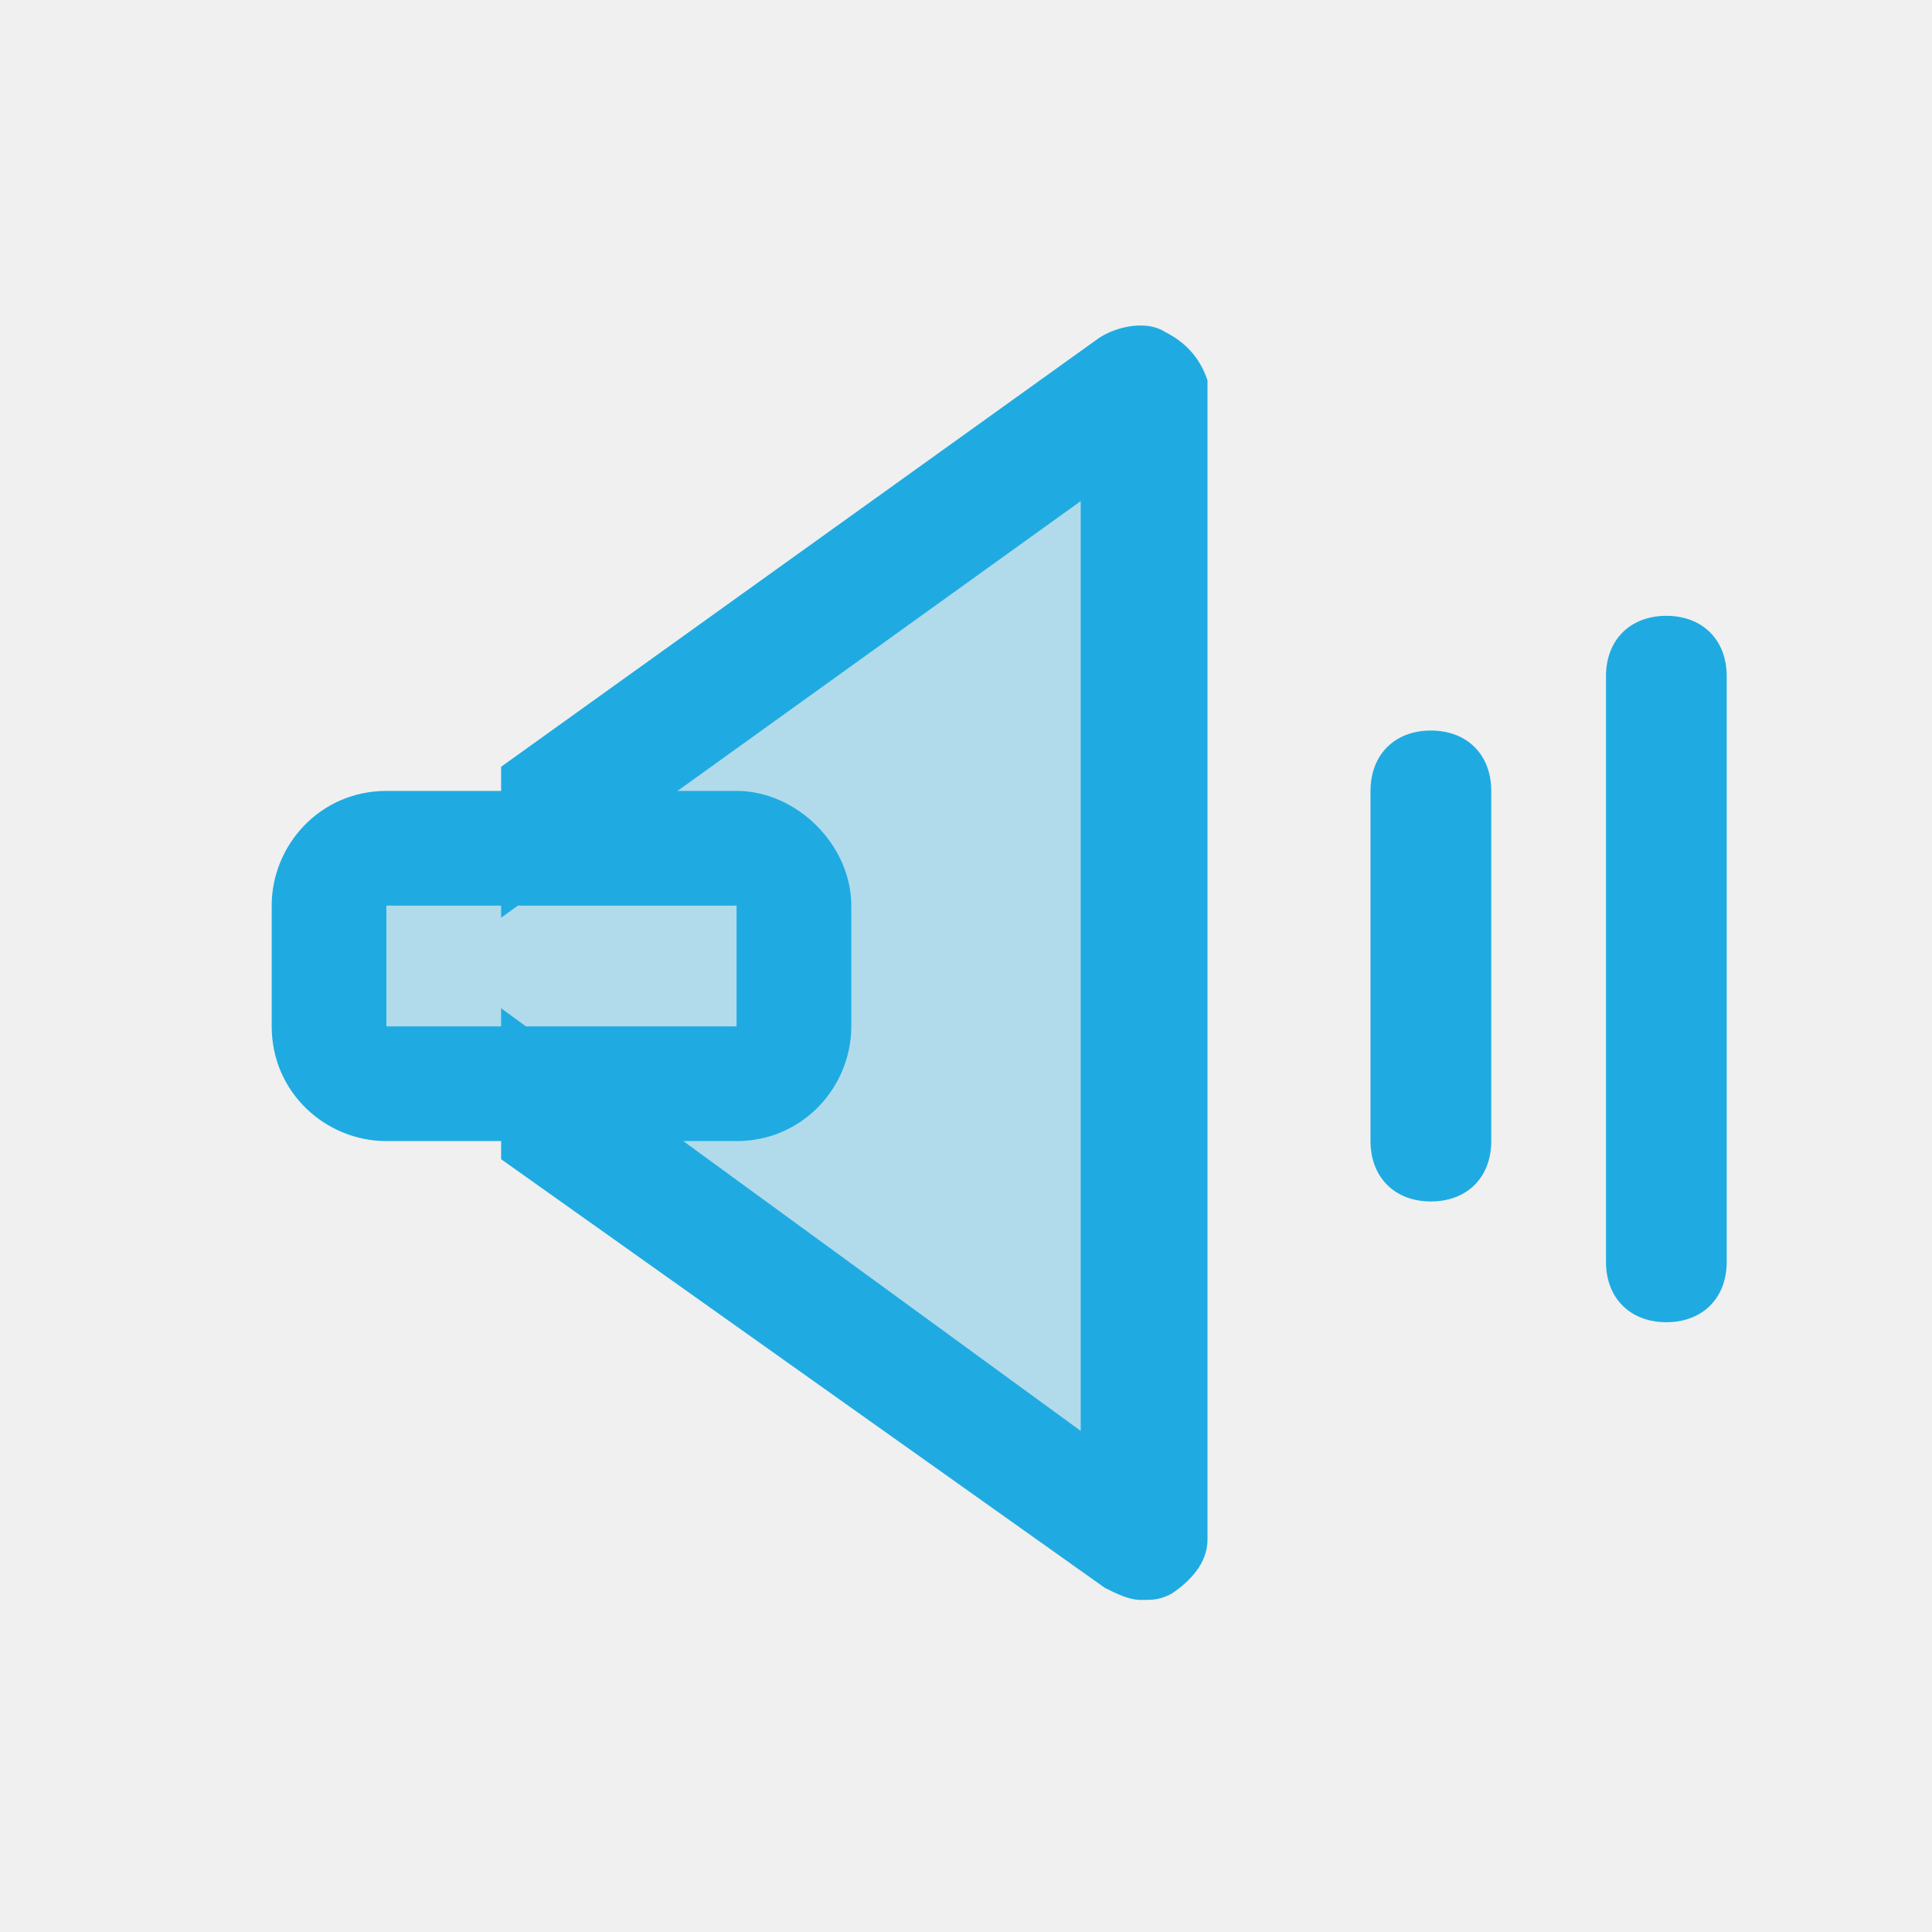
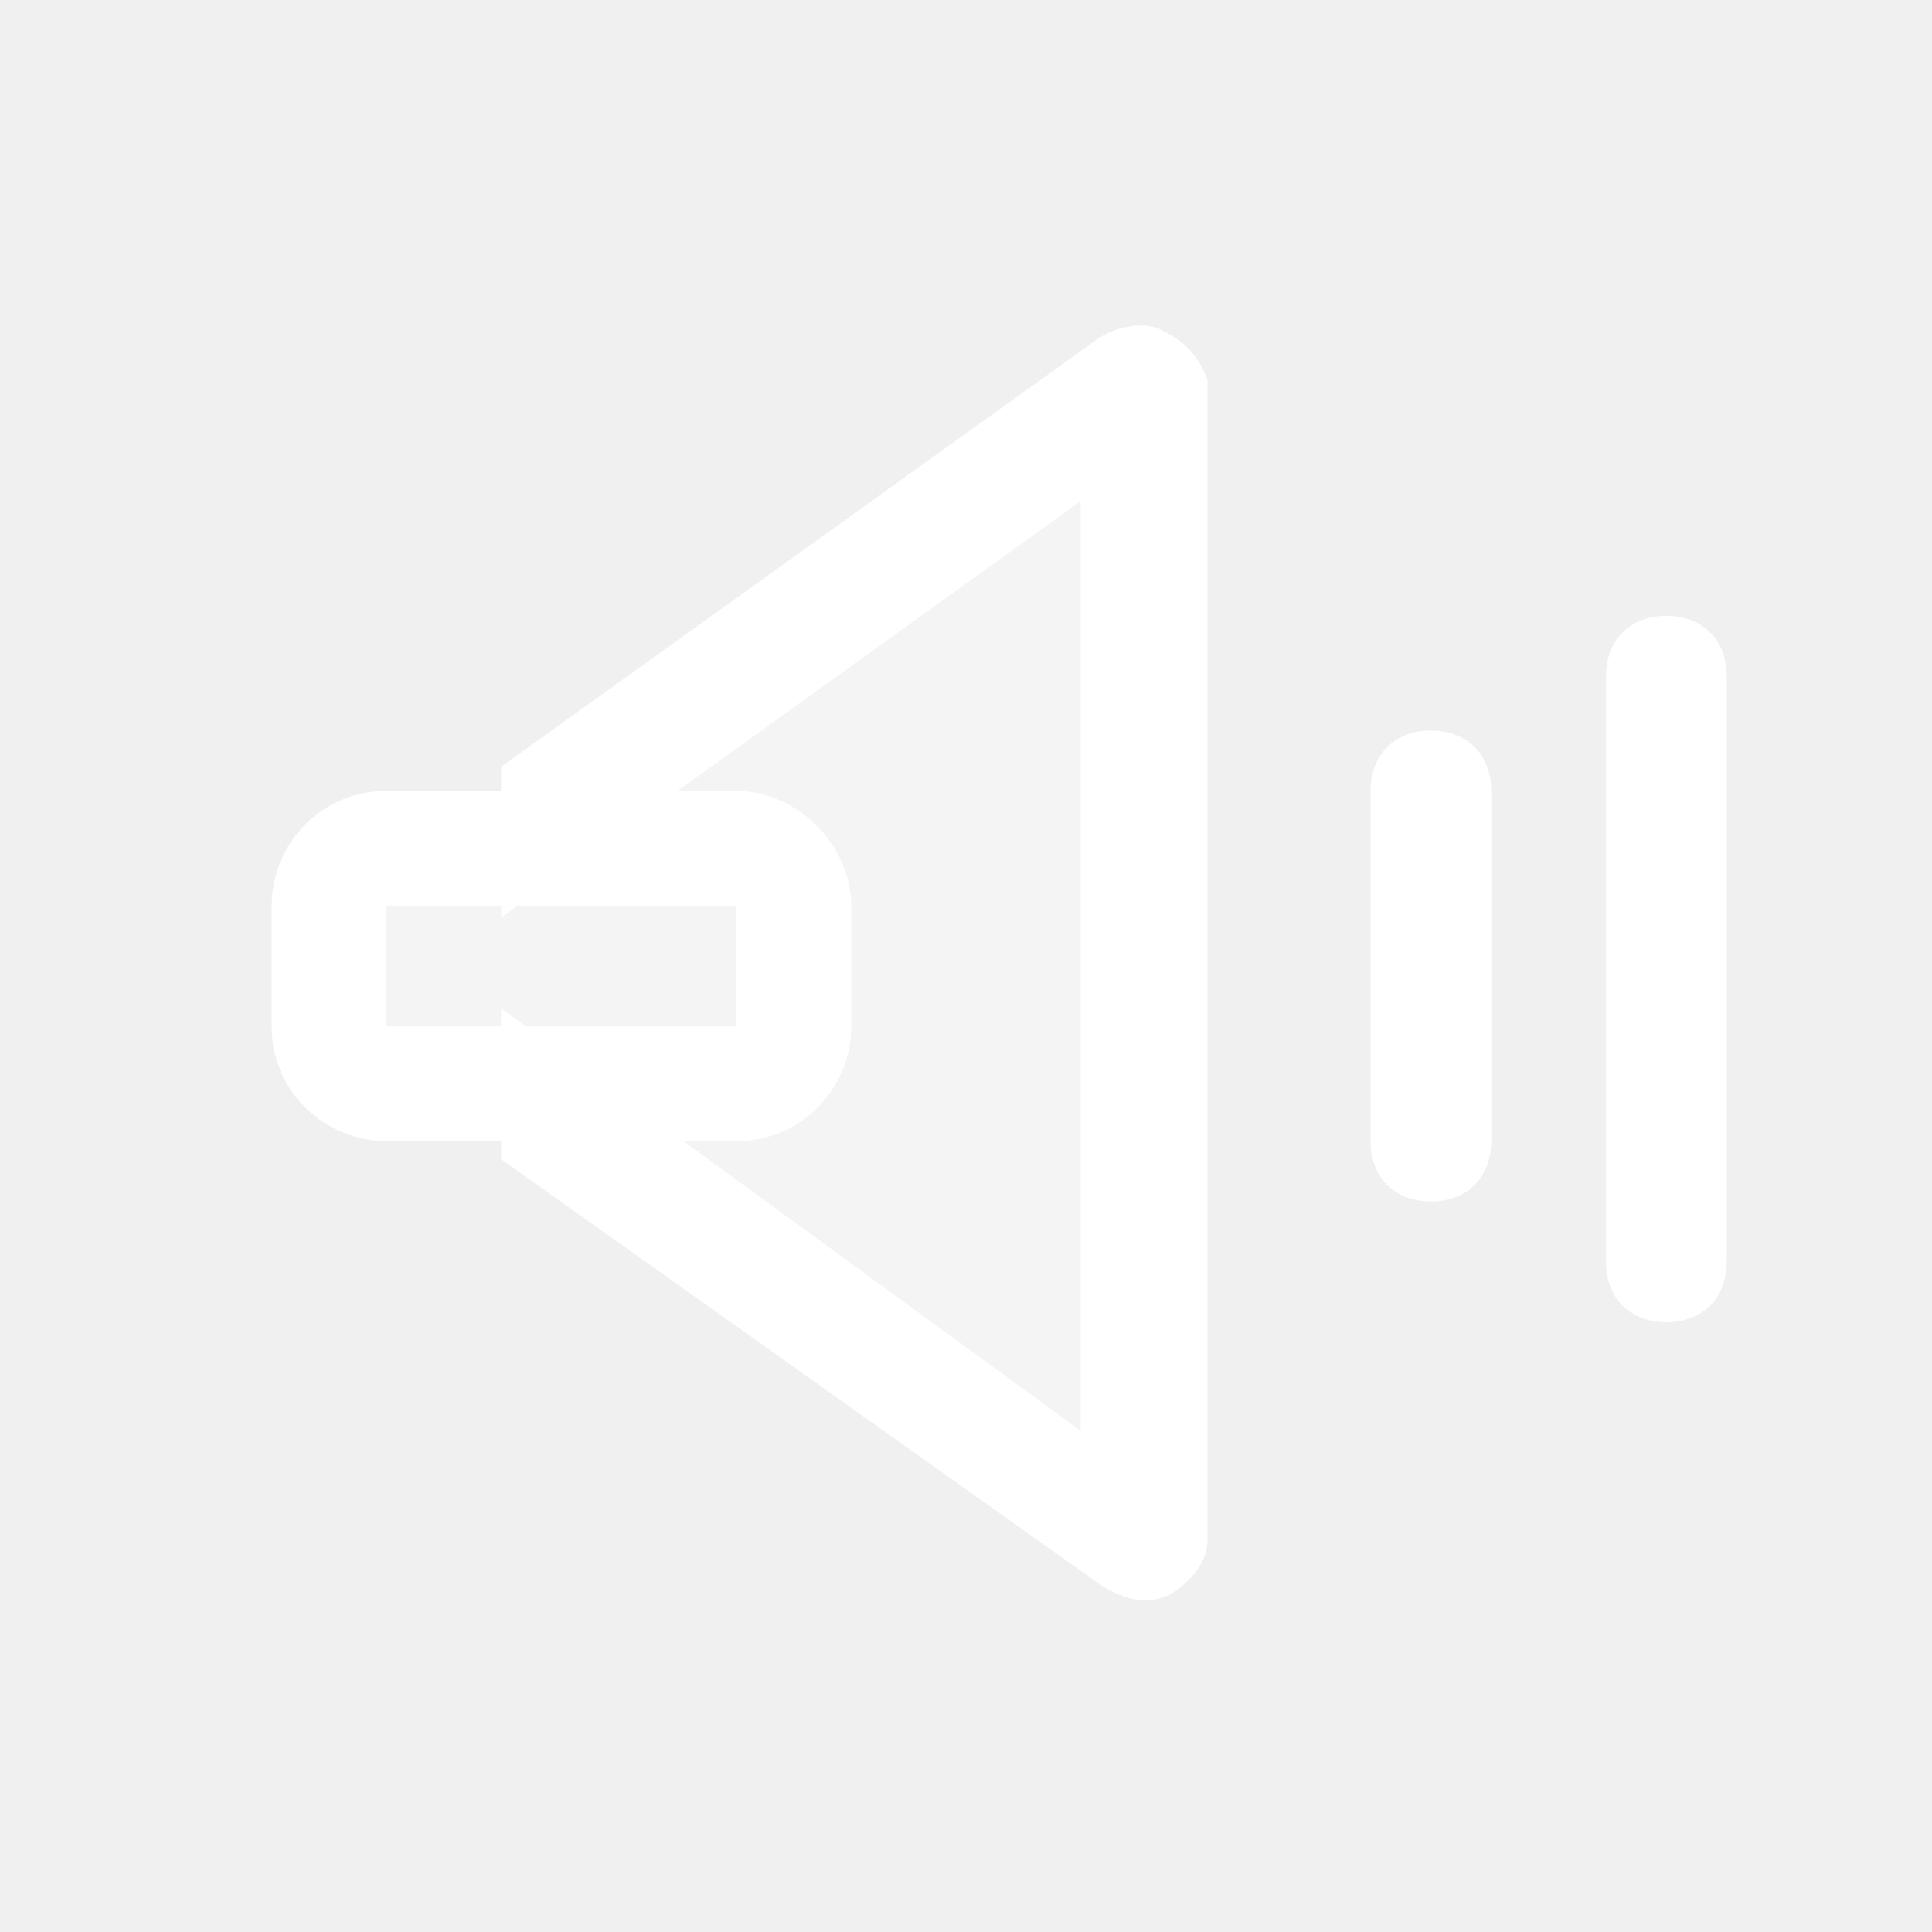
<svg xmlns="http://www.w3.org/2000/svg" version="1.1" id="Layer_1" x="0px" y="0px" viewBox="0 0 32 32" style="enable-background:new 0 0 32 32;" xml:space="preserve">
  <style type="text/css">
- 	.st0{opacity:0.3;fill:#1FABE2;}
- 	.st1{fill:#1FABE2;}
+ 	.st0{opacity:0.3;fill:#FFFFFF;}
+ 	.st1{fill:#FFFFFF;}
</style>
  <polygon class="st0" points="9.7,12.7 9.7,14.4 5.8,14.4 5.8,17.7 9.7,17.7 9.7,19.2 18.5,25 18.5,6.6 " />
  <g id="Rectangle_4">
    <g>
      <path class="st1" d="M19.3,5.5c-0.3-0.2-0.8-0.1-1.1,0.1l-9.9,7.1v2.5l9.6-6.9v15.4l-9.6-7v2.5l10,7.1c0.2,0.1,0.4,0.2,0.6,0.2    s0.3,0,0.5-0.1c0.3-0.2,0.6-0.5,0.6-0.9V6.3C19.9,6,19.7,5.7,19.3,5.5z" />
    </g>
  </g>
  <g id="Rectangle_2_copy_4">
    <g>
      <path class="st1" d="M12.2,13.1H6.4c-1.1,0-1.9,0.9-1.9,1.9v2c0,1.1,0.9,1.9,1.9,1.9h5.8c1.1,0,1.9-0.9,1.9-1.9v-2    C14.1,14,13.2,13.1,12.2,13.1z M12.2,17H6.4v-2h5.8C12.2,15,12.2,17,12.2,17z" />
    </g>
  </g>
  <g id="Rounded_Rectangle_3">
    <g>
      <path class="st1" d="M27.6,10.2c-0.6,0-1,0.4-1,1v9.7c0,0.6,0.4,1,1,1s1-0.4,1-1v-9.7C28.6,10.6,28.2,10.2,27.6,10.2z" />
    </g>
  </g>
  <g id="Rounded_Rectangle_4">
    <g>
      <path class="st1" d="M23.7,12.1c-0.6,0-1,0.4-1,1v5.8c0,0.6,0.4,1,1,1s1-0.4,1-1v-5.8C24.7,12.5,24.3,12.1,23.7,12.1z" />
    </g>
  </g>
</svg>
